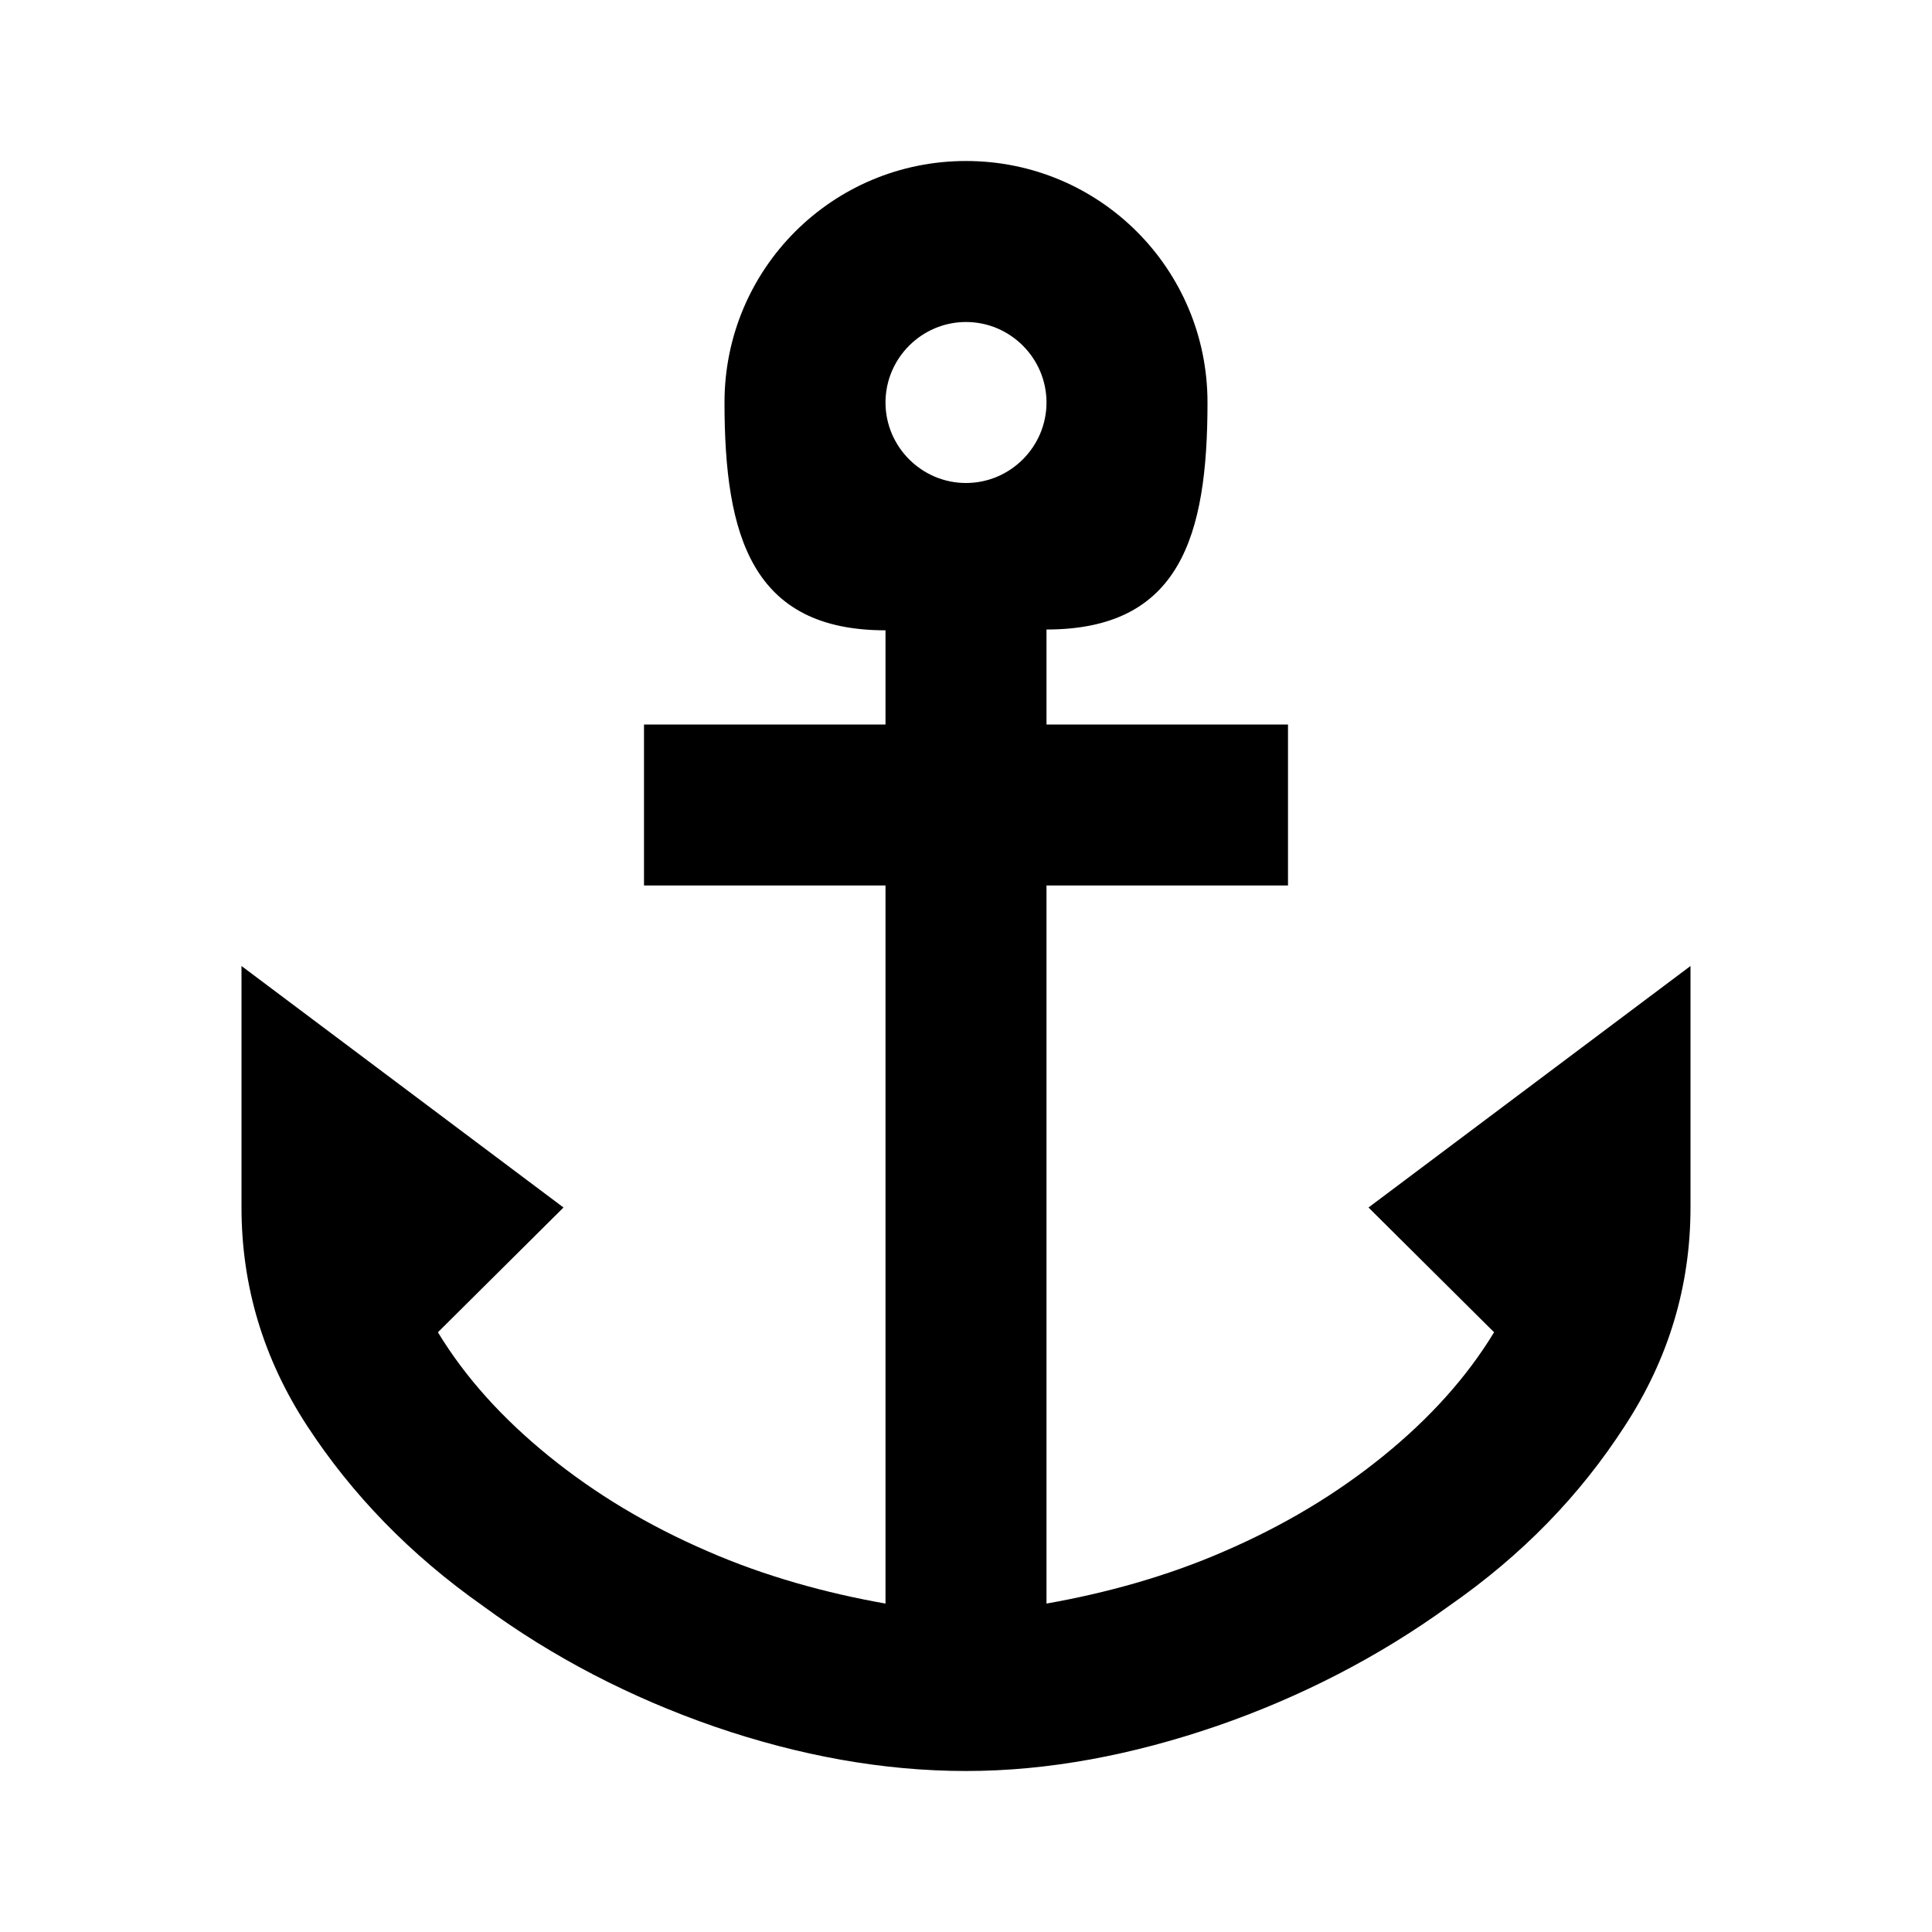
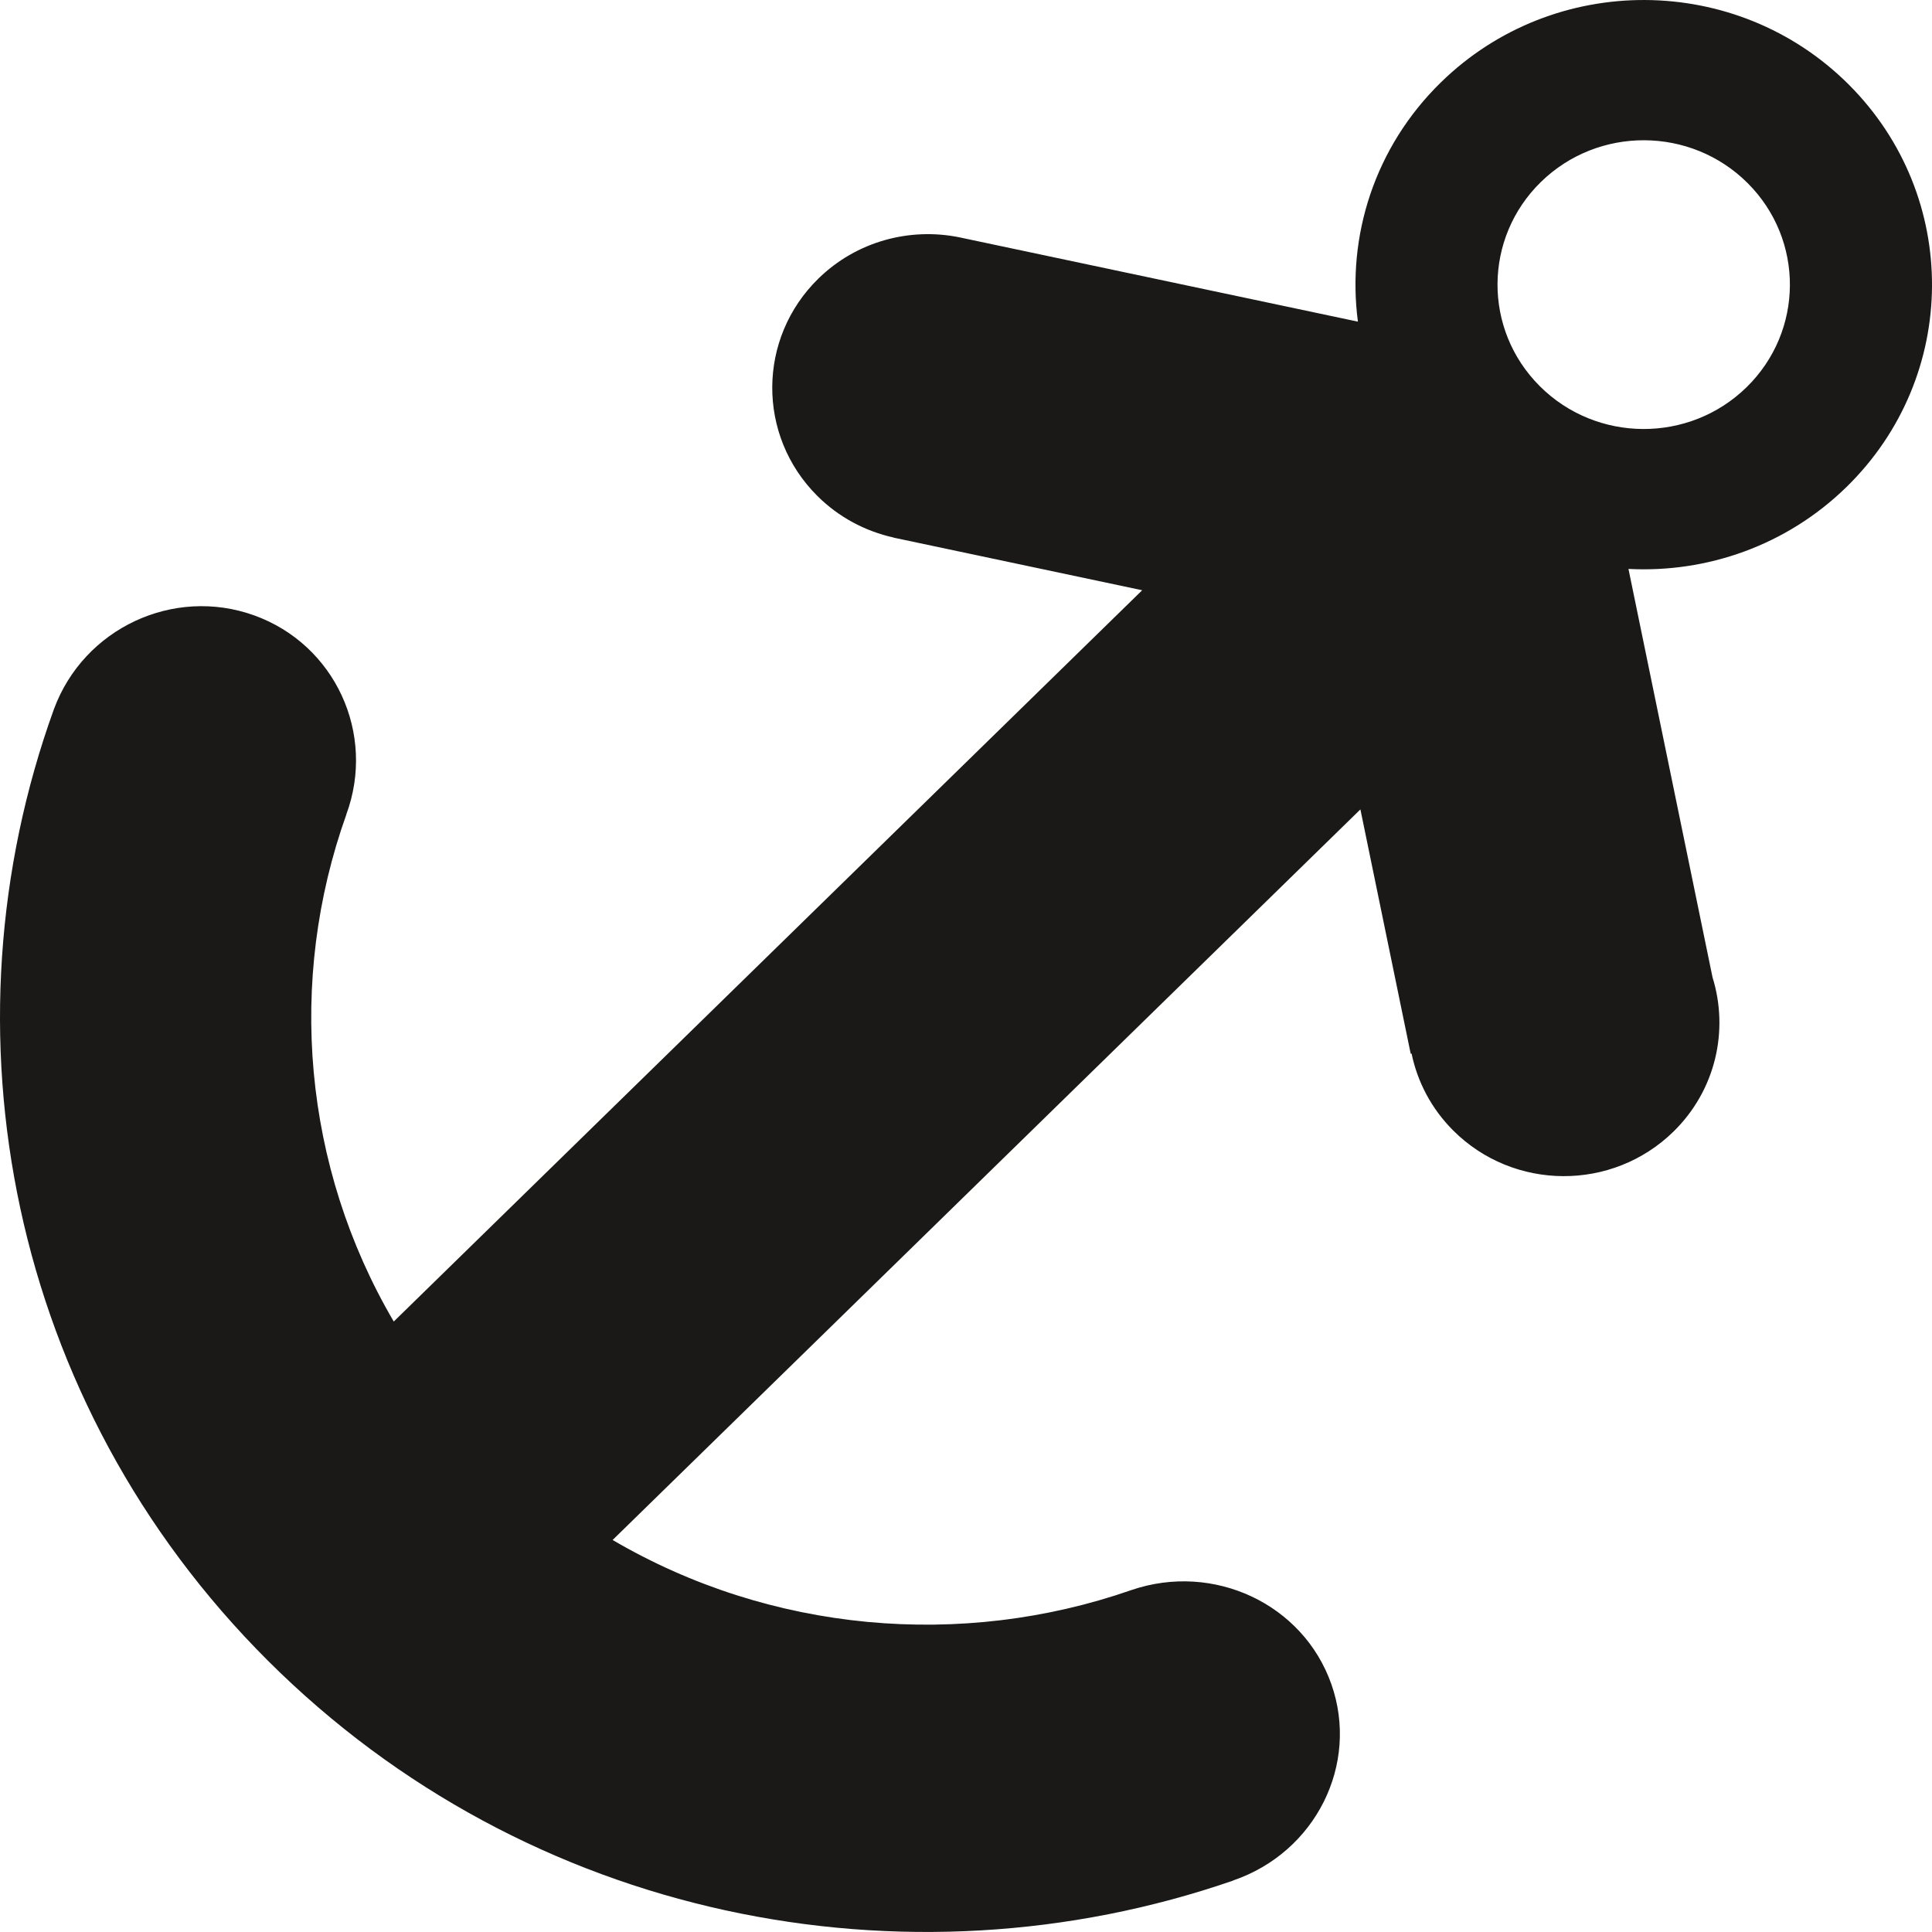
- <svg xmlns="http://www.w3.org/2000/svg" viewBox="0 0 24 24">
-   <path d="M12,2C10.34,2 9,3.34 9,5C9,6.66 9.34,7.83 11,7.83V9H8V11H11V19.92C10.26,19.79 9.5,19.58 8.79,19.27C8.05,18.95 7.4,18.56 6.82,18.09C6.24,17.62 5.78,17.11 5.44,16.55L7,15L3,12V15C3,15.97 3.27,16.88 3.82,17.72C4.37,18.56 5.09,19.31 6,19.95C6.87,20.59 7.84,21.09 8.88,21.45C9.93,21.81 10.97,22 12,22C13.03,22 14.07,21.8 15.12,21.44C16.16,21.08 17.13,20.58 18,19.95C18.92,19.31 19.63,18.57 20.18,17.72C20.73,16.88 21,15.97 21,15V12L17,15L18.56,16.55C18.22,17.11 17.76,17.62 17.18,18.09C16.6,18.56 15.95,18.95 15.21,19.27C14.5,19.58 13.74,19.79 13,19.92V11H16V9H13V7.82C14.66,7.82 15,6.66 15,5C15,3.34 13.66,2 12,2M12,4C12.55,4 13,4.45 13,5C13,5.55 12.55,6 12,6C11.45,6 11,5.55 11,5C11,4.45 11.45,4 12,4Z" />
+ <svg xmlns="http://www.w3.org/2000/svg" viewBox="0 0 512 512">
+   <style>path{fill:#1a1917}@media (prefers-color-scheme:dark){path{fill:#fbfaf7}}</style>
+   <path d="M381.87,21.81c-17.65,17.24-24.99,40.87-22.01,63.43l-105.77-22.38h0c-13.01-2.59-27.05,1.05-37.2,10.96-16.19,15.82-16.33,41.6-.31,57.58,5.75,5.74,12.81,9.4,20.23,11.05v.03s.98,.21,.98,.21c0,0,.01,0,.02,0l64.88,13.73L104.35,350.22c-24.11-41.1-28.27-90.44-12.56-134.37h-.02c7.92-21.43-3-45.05-24.39-52.76-21.39-7.71-45.16,3.4-53.08,24.82-30.75,85.04-11.93,183.71,56.69,252.18,68.9,68.76,169.15,88.25,255.84,58.27v-.03c21.81-7.47,33.46-30.75,26-51.99-7.46-21.25-31.19-32.42-53.02-24.95h0c-45.04,15.68-95.62,11.23-137.46-13.28l198.17-193.61,13.33,64.75,.23-.05c1.55,7.46,5.22,14.59,11.05,20.41,16.02,15.99,42.13,16.12,58.32,.31,11.29-11.03,14.75-26.9,10.39-40.91l-22.28-108.24c20.74,1.08,41.85-6.15,57.78-21.71,29.99-29.3,30.25-77.06,.57-106.68-29.68-29.61-78.05-29.87-108.04-.57Zm80.98,80.82c-15.21,14.86-39.74,14.73-54.79-.29-15.05-15.02-14.92-39.24,.29-54.11,15.21-14.86,39.74-14.73,54.79,.29,15.05,15.02,14.92,39.24-.29,54.11Z" />
</svg>
